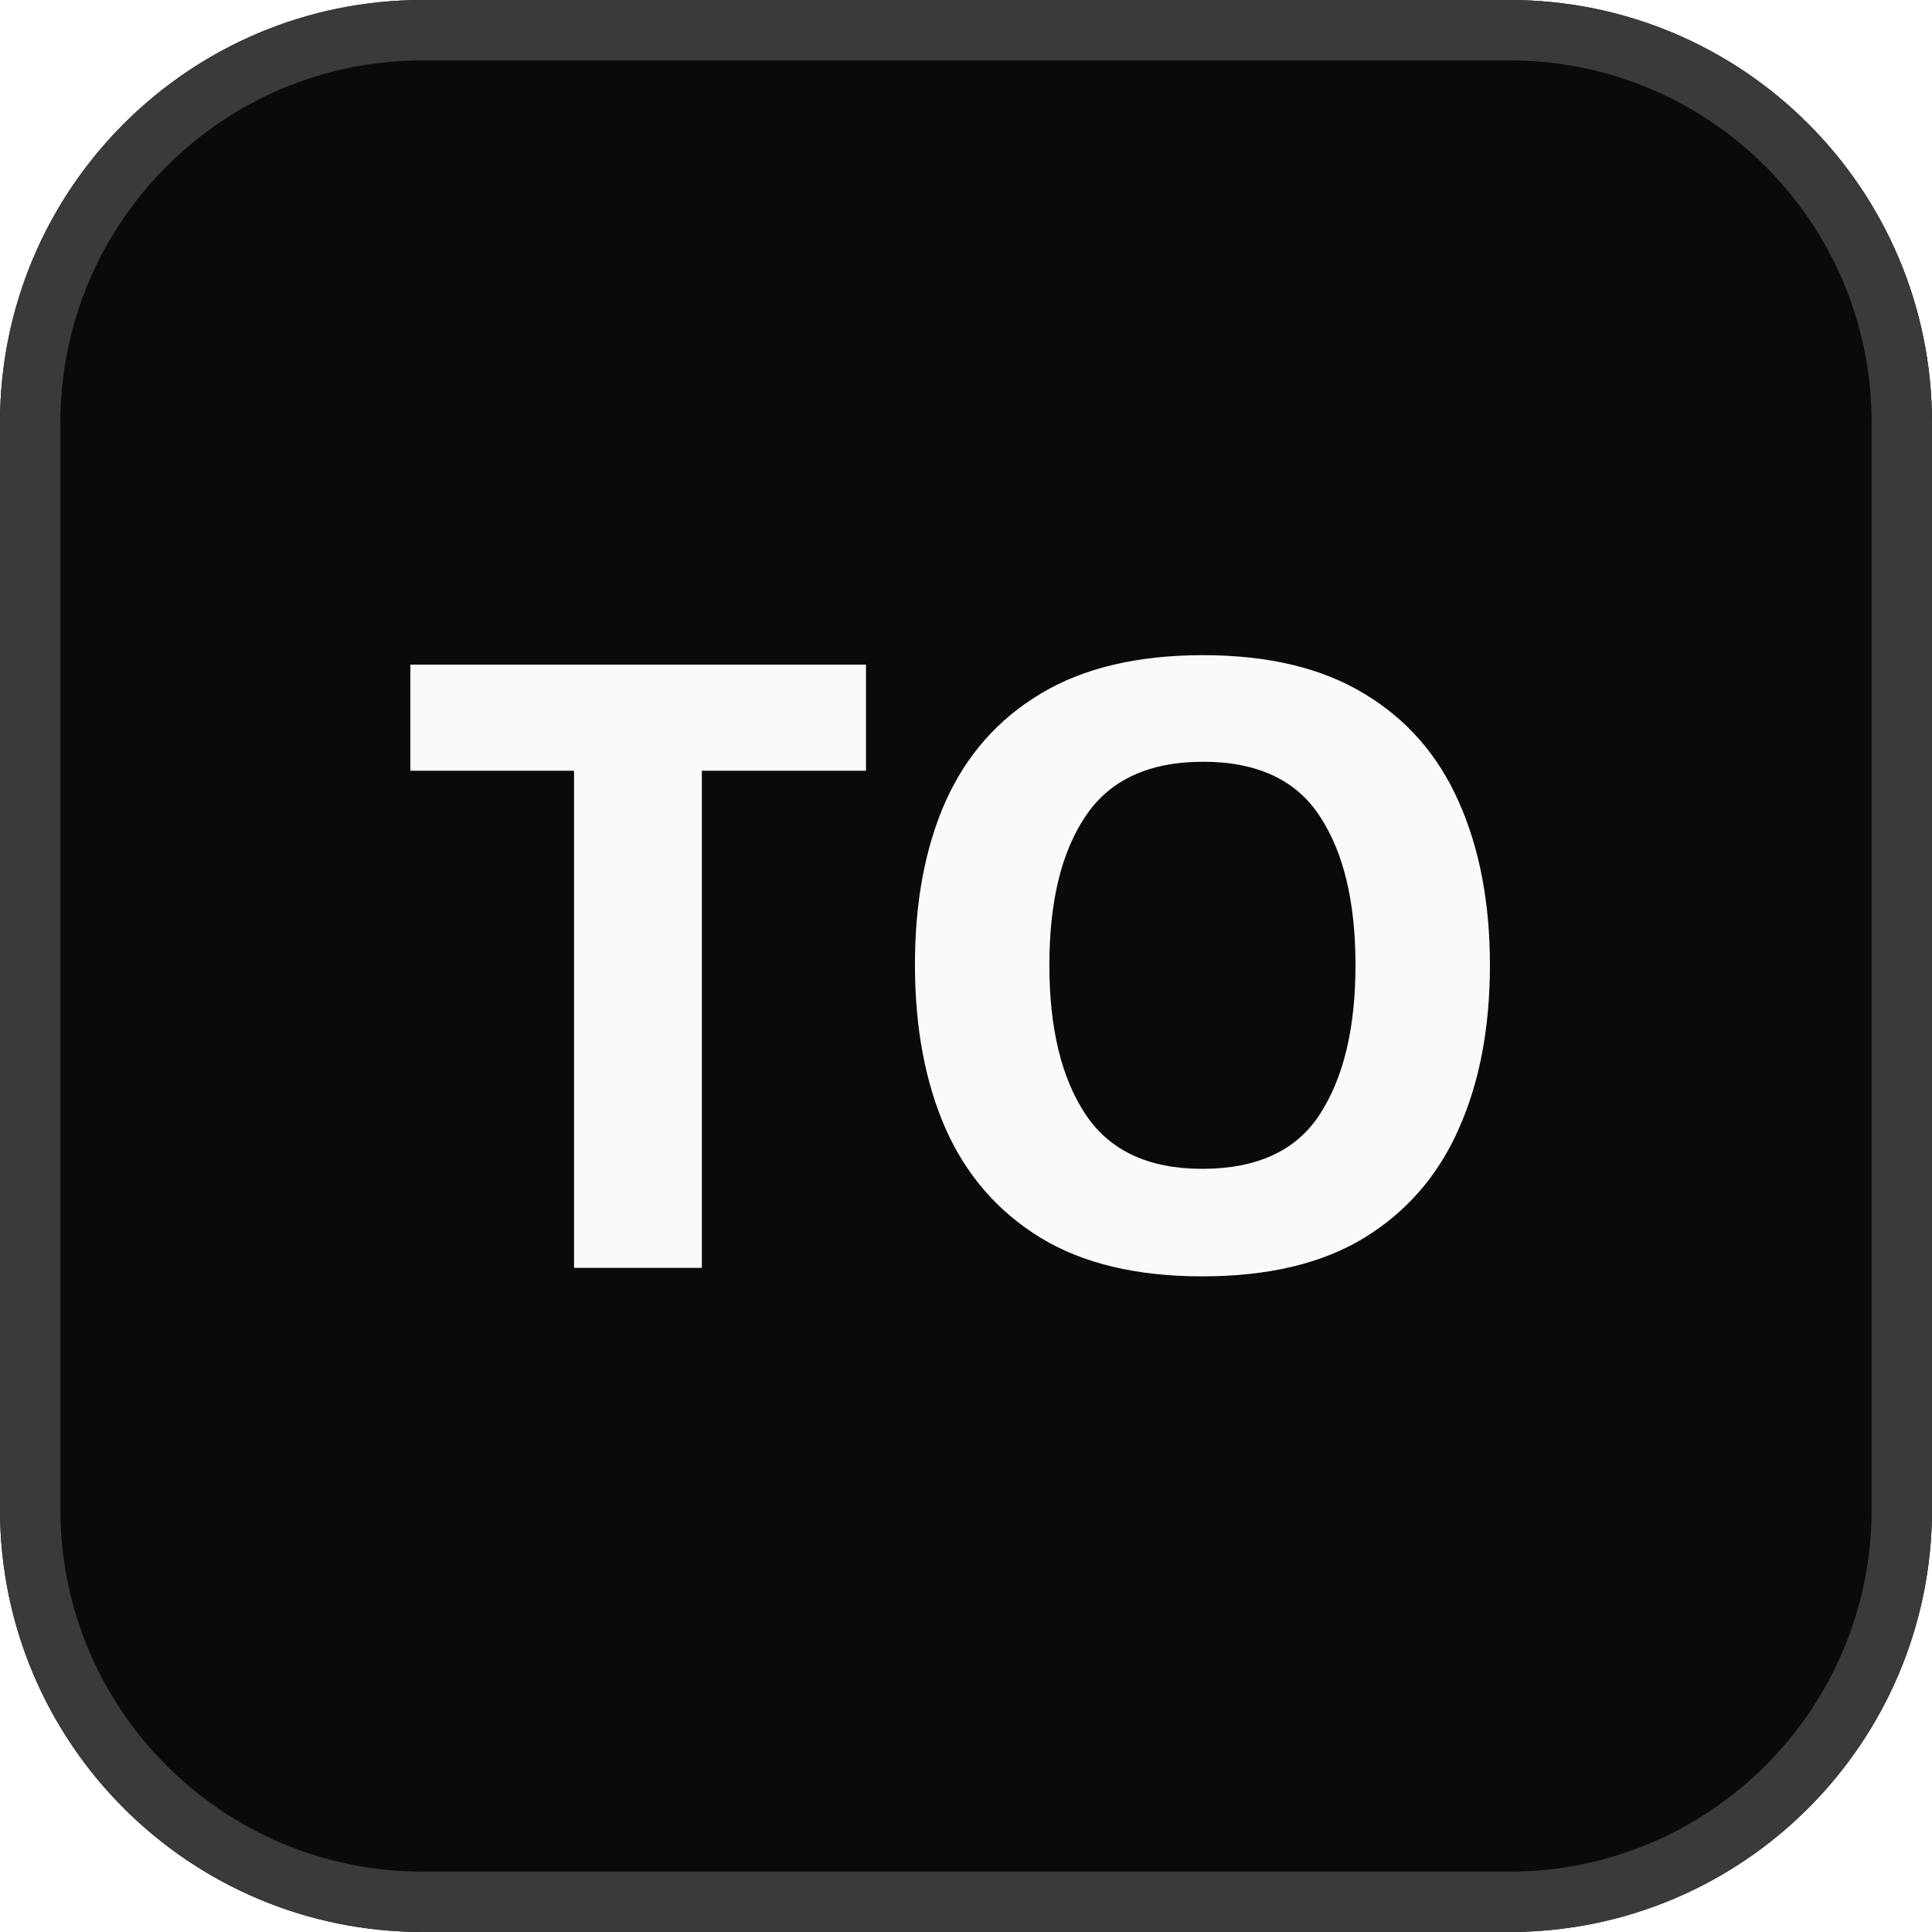
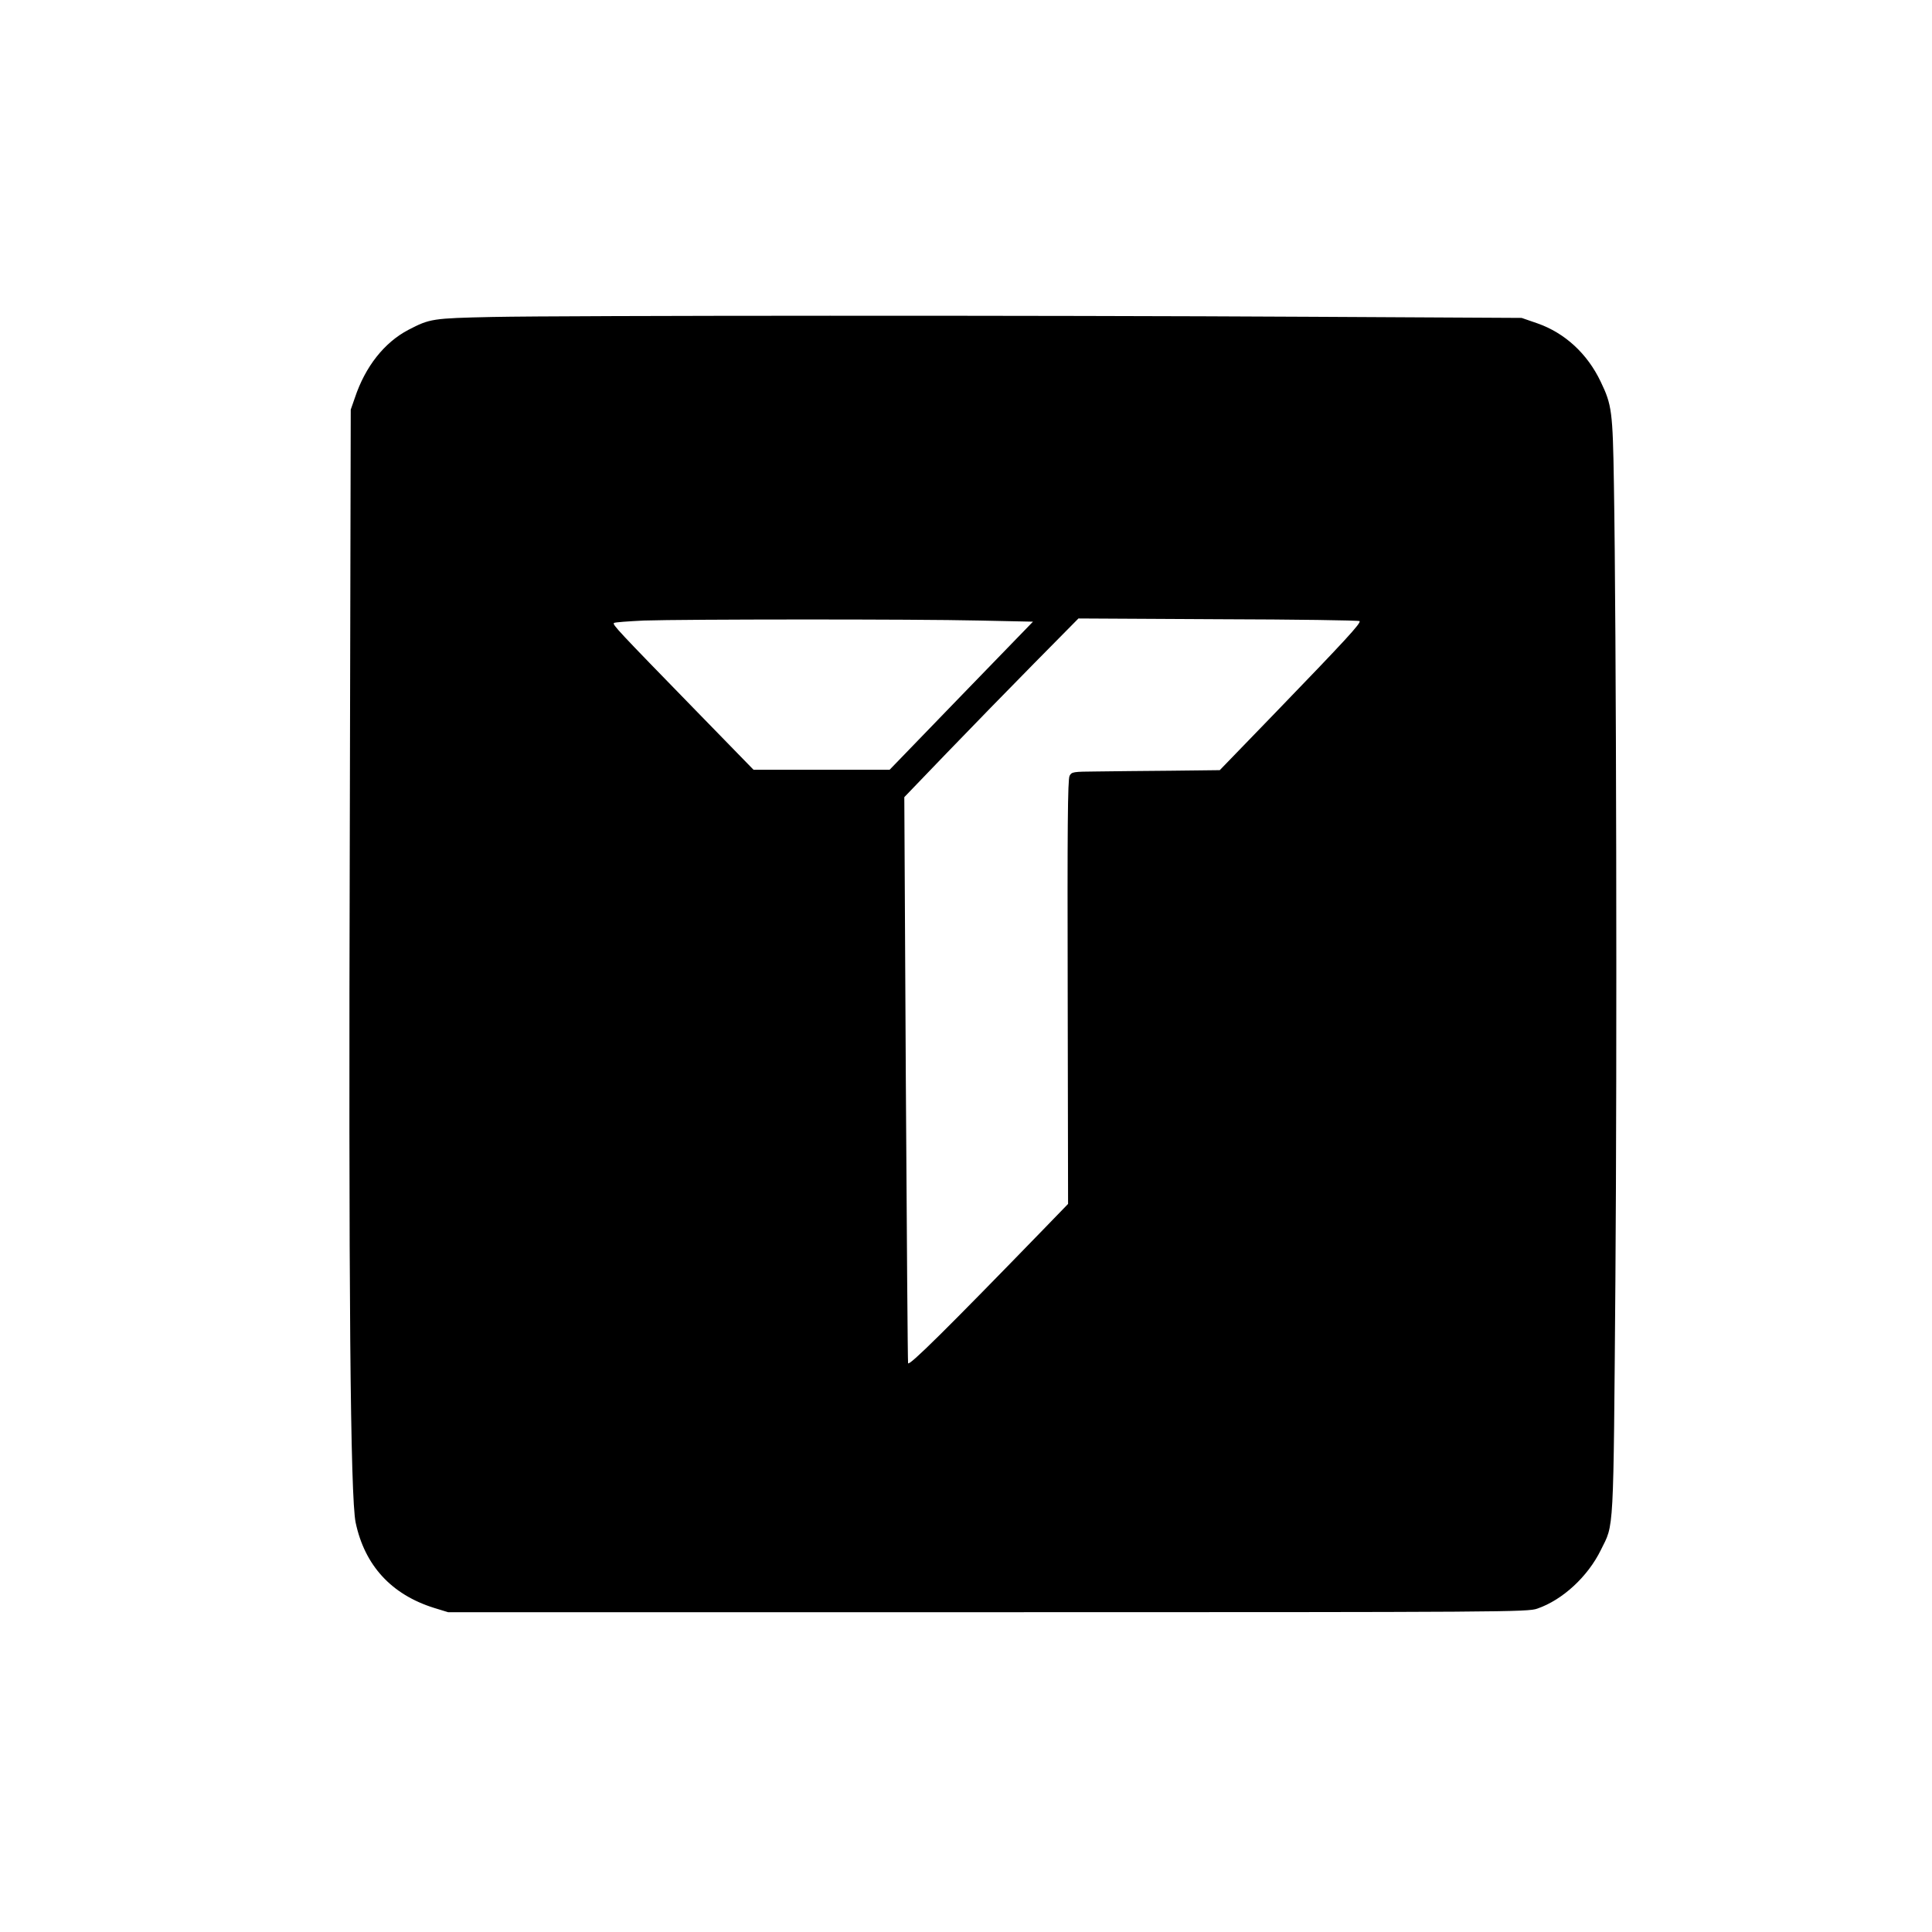
- <svg xmlns="http://www.w3.org/2000/svg" viewBox="0 0 64 64">
-   <rect width="64" height="64" rx="14" fill="#0a0a0a" />
-   <rect x="1" y="1" width="62" height="62" rx="13" fill="none" stroke="#3a3a3a" stroke-width="2" />
-   <text x="32" y="42" fill="#fafafa" font-family="system-ui,sans-serif" font-size="28" font-weight="800" text-anchor="middle">TO</text>
+ <svg xmlns="http://www.w3.org/2000/svg" version="1.0" width="1024pt" height="1024pt" viewBox="0 0 1024 1024" preserveAspectRatio="xMidYMid meet">
+   <g transform="translate(0,1024) scale(0.1,-0.1)" fill="#000000" stroke="none">
+     <path d="M2610 8560 c-319 -7 -331 -9 -445 -68 -128 -67 -229 -195 -284 -360 l-22 -63 -5 -2232 c-7 -2445 3 -3533 31 -3667 48 -227 189 -381 415 -452 l75 -23 2860 0 c2759 0 2862 1 2913 19 134 46 268 170 337 311 70 142 66 59 77 1435 9 1178 5 3452 -8 4215 -6 386 -11 419 -70 542 -71 149 -190 258 -335 309 l-84 29 -1120 6 c-1402 8 -3943 7 -4335 -1z m2580 -1609 l285 -6 -380 -392 -380 -393 -361 0 -360 0 -305 313 c-419 430 -443 456 -435 465 4 4 76 9 159 13 211 7 1431 8 1777 0z m2016 -3 c9 -10 -74 -100 -443 -482 l-298 -308 -260 -3 c-143 -1 -319 -3 -392 -4 -126 -1 -133 -2 -144 -23 -10 -18 -12 -282 -10 -1146 l2 -1123 -123 -127 c-524 -540 -722 -736 -725 -717 -2 11 -7 690 -12 1510 l-8 1490 226 235 c124 129 332 342 461 473 l236 239 741 -4 c408 -1 745 -6 749 -10z" />
+   </g>
</svg>
